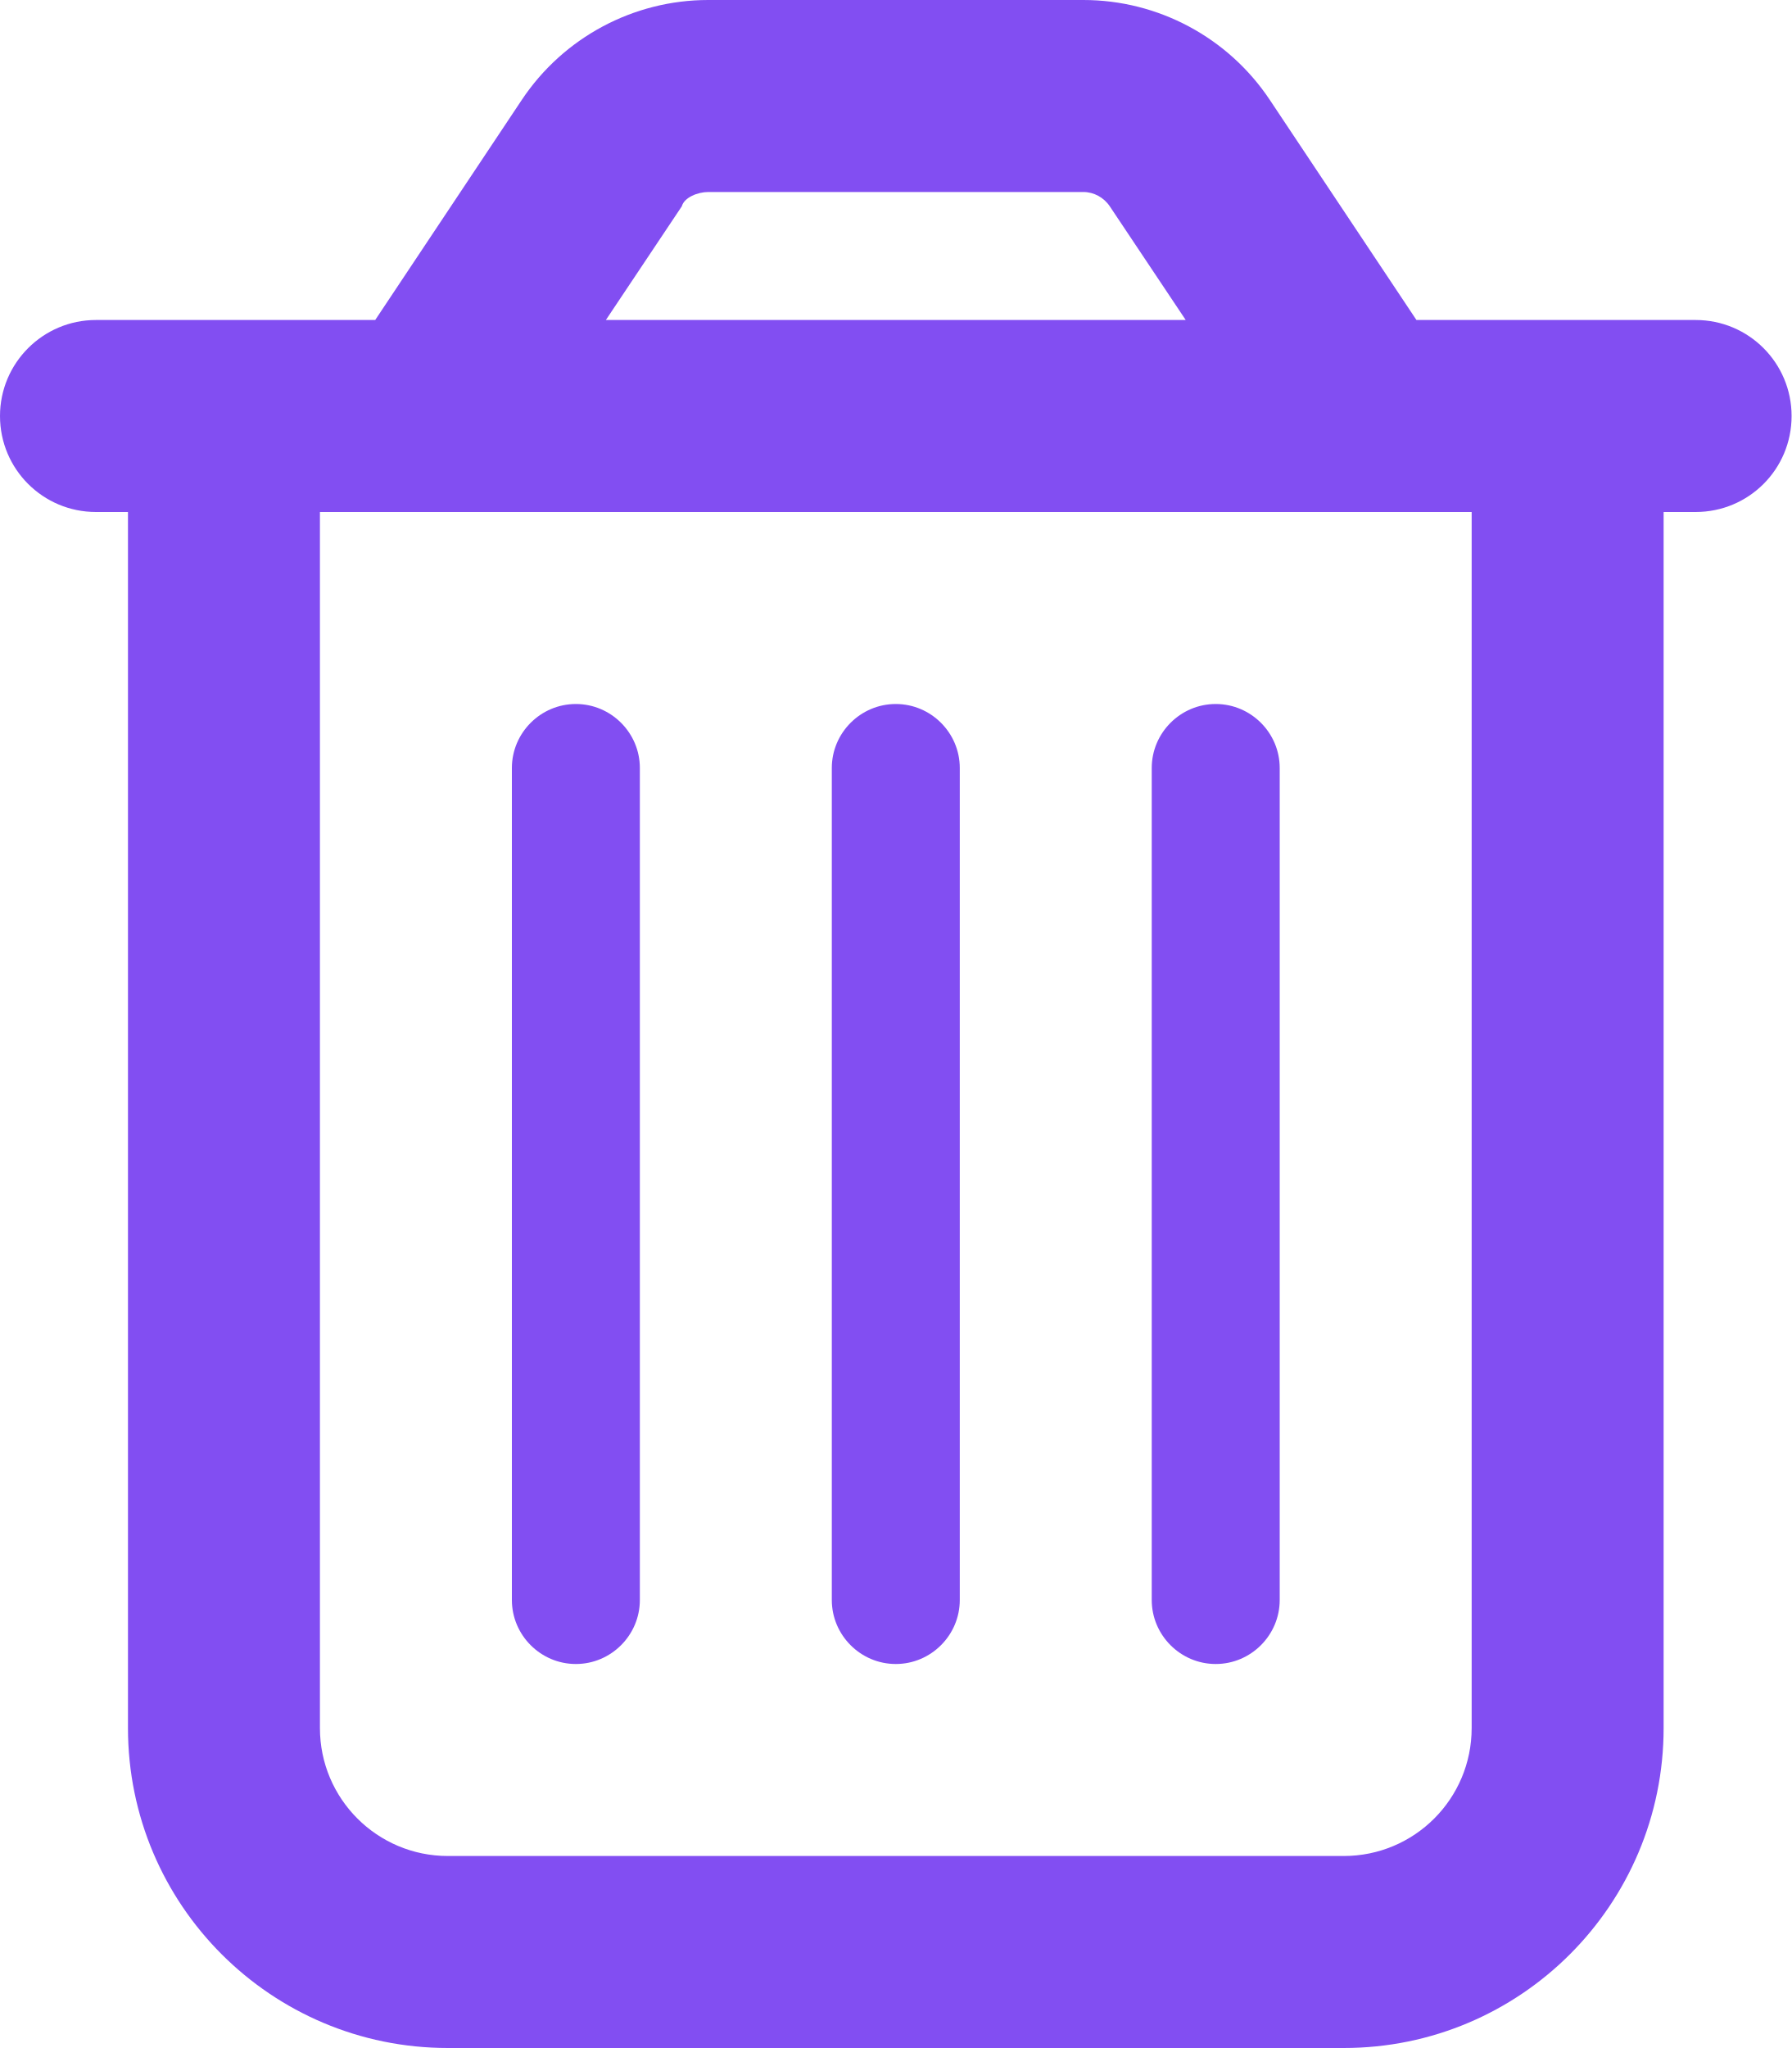
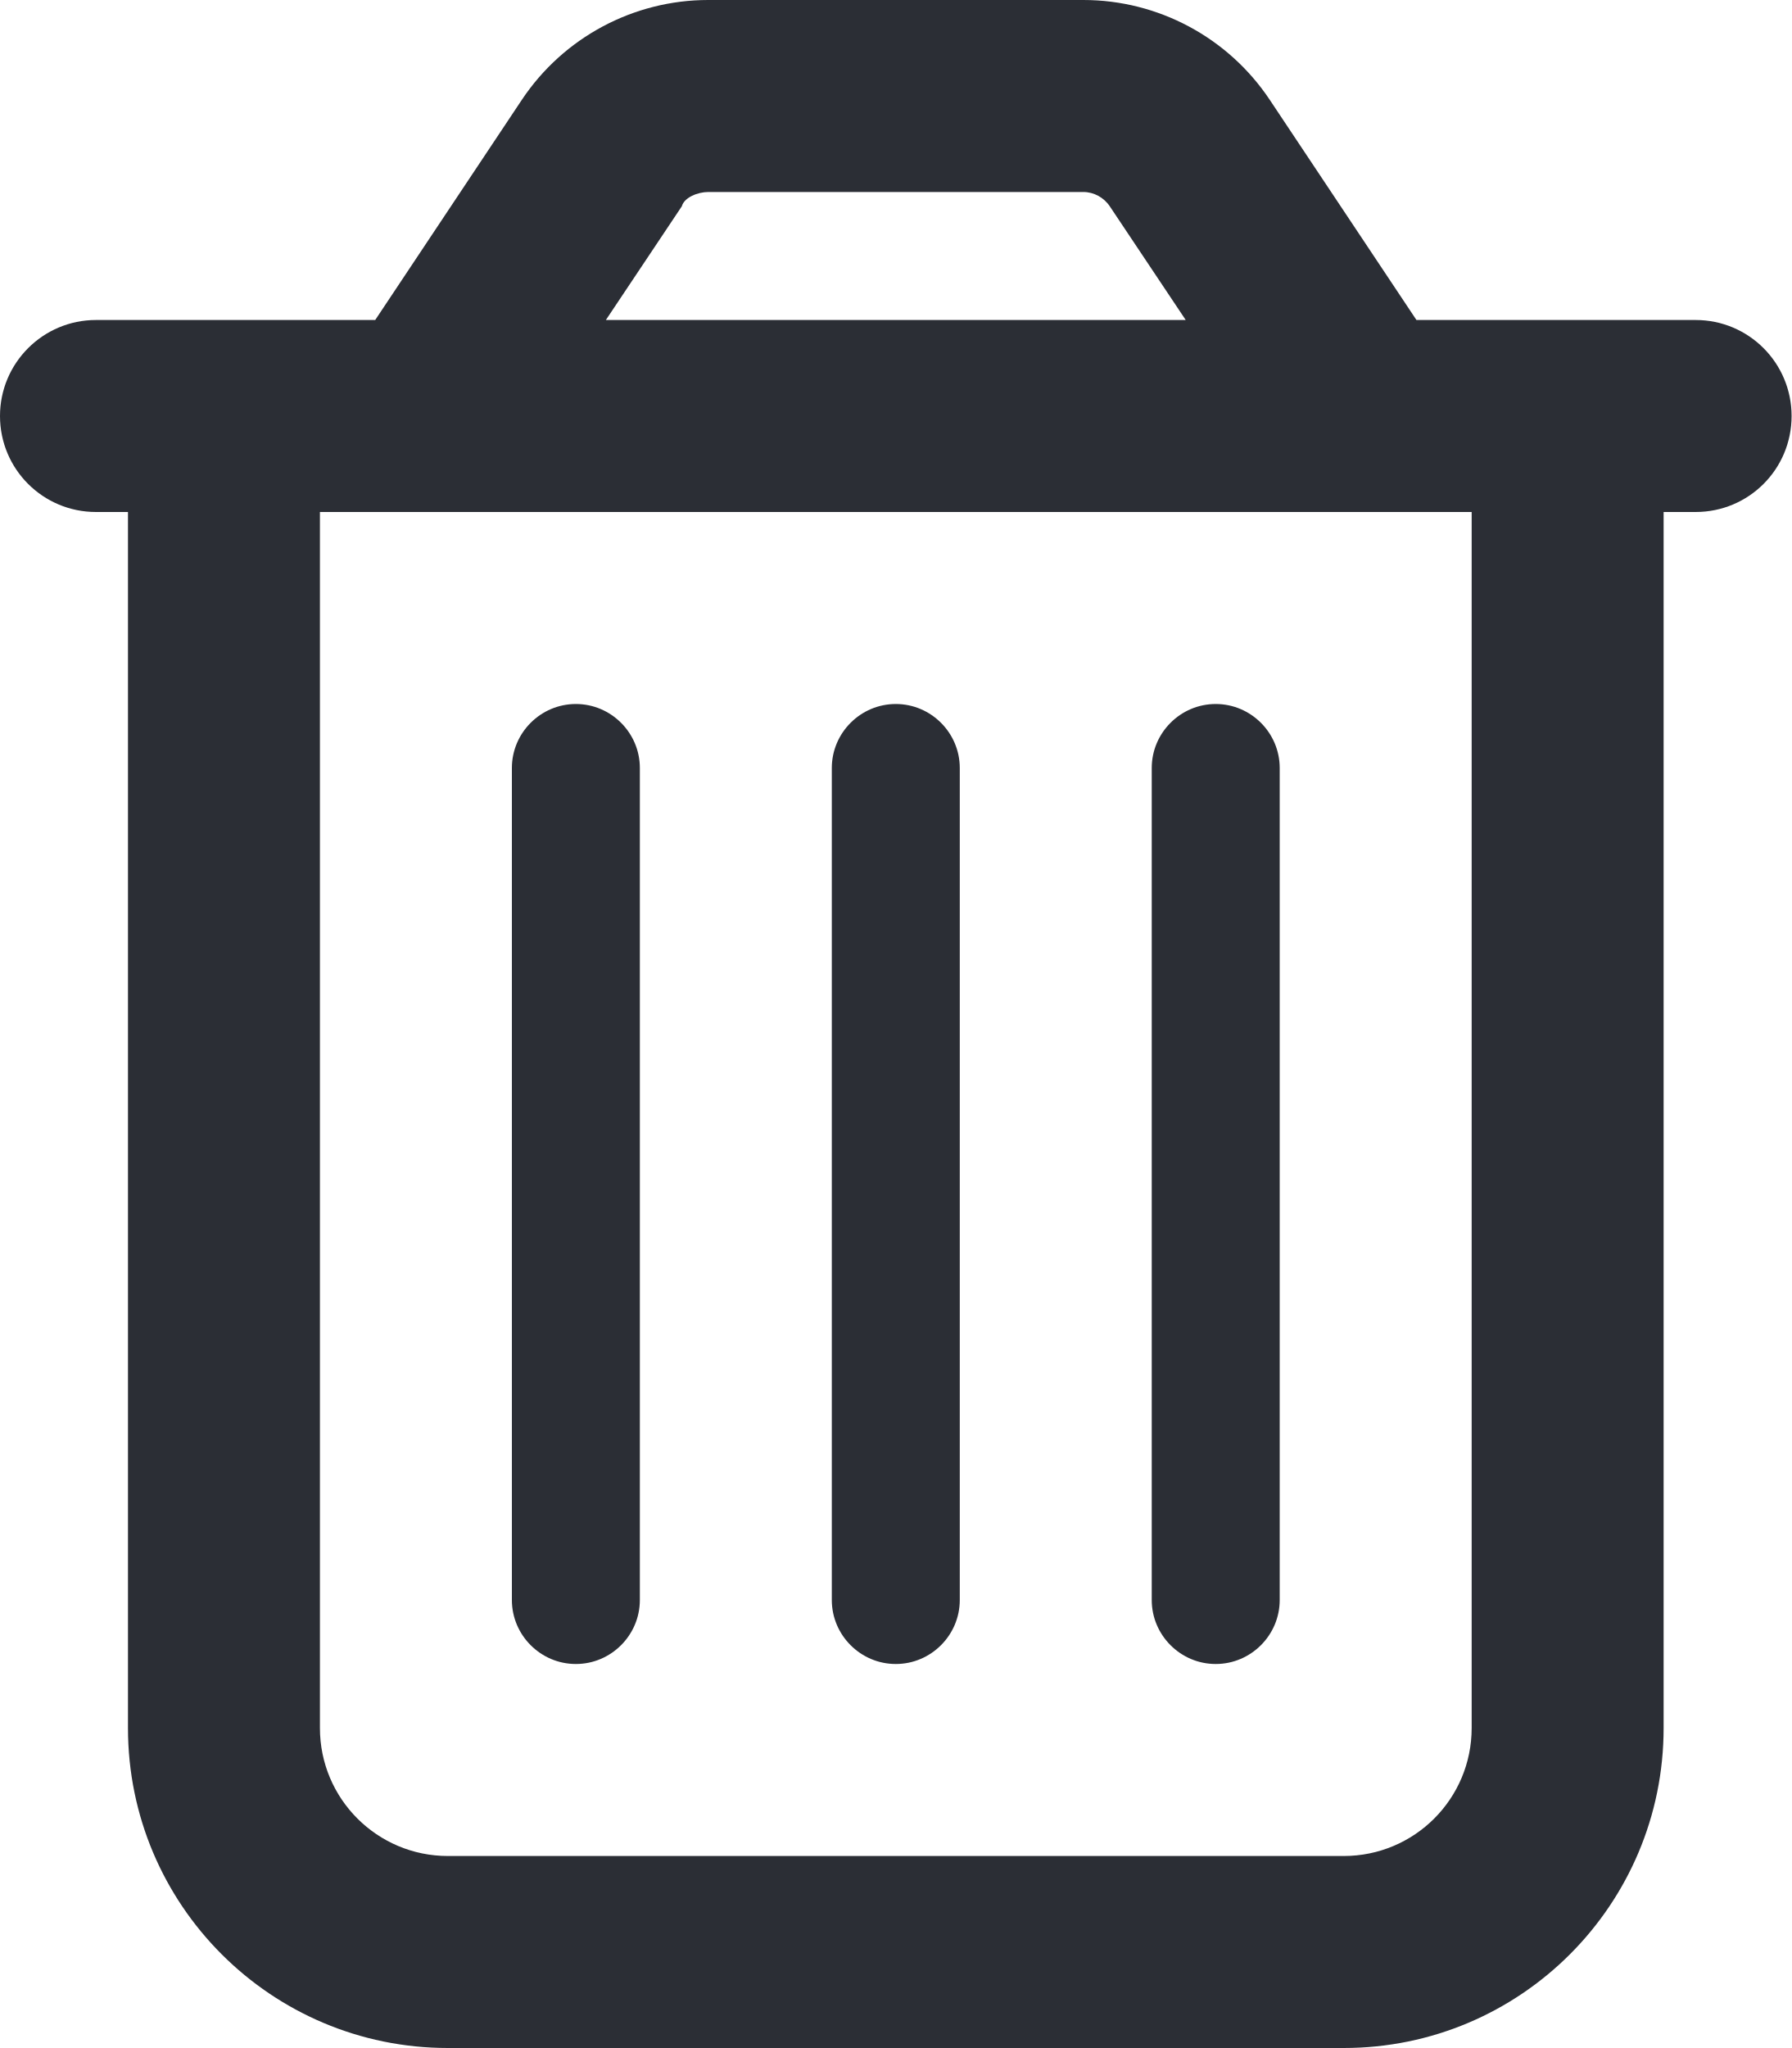
<svg xmlns="http://www.w3.org/2000/svg" width="28" height="32" viewBox="0 0 28 32" fill="none">
-   <path d="M10 25C10 25.55 9.55 26 9 26C8.45 26 8 25.55 8 25V12C8 11.45 8.45 11 9 11C9.55 11 10 11.45 10 12V25ZM15 25C15 25.55 14.55 26 14 26C13.45 26 13 25.55 13 25V12C13 11.45 13.45 11 14 11C14.55 11 15 11.45 15 12V25ZM20 25C20 25.55 19.55 26 19 26C18.45 26 18 25.55 18 25V12C18 11.45 18.45 11 19 11C19.55 11 20 11.45 20 12V25ZM19.844 1.559L22.137 5H26.5C27.331 5 28 5.672 28 6.5C28 7.331 27.331 8 26.5 8H26V27C26 29.762 23.762 32 21 32H7C4.239 32 2 29.762 2 27V8H1.5C0.672 8 0 7.331 0 6.5C0 5.672 0.672 5 1.5 5H5.864L8.156 1.559C8.806 0.585 9.9 0 11.069 0H16.931C18.1 0 19.194 0.585 19.844 1.559ZM9.469 5H18.531L17.344 3.223C17.25 3.084 17.094 3 16.931 3H11.069C10.906 3 10.694 3.084 10.656 3.223L9.469 5ZM5 27C5 28.106 5.896 29 7 29H21C22.106 29 23 28.106 23 27V8H5V27Z" fill="#824EF2" />
+   <path d="M10 25C10 25.55 9.55 26 9 26C8.45 26 8 25.55 8 25V12C8 11.45 8.45 11 9 11C9.55 11 10 11.45 10 12V25ZM15 25C15 25.55 14.55 26 14 26C13.45 26 13 25.55 13 25V12C13 11.45 13.45 11 14 11C14.55 11 15 11.45 15 12V25ZM20 25C20 25.55 19.55 26 19 26C18.45 26 18 25.55 18 25V12C18 11.45 18.45 11 19 11C19.55 11 20 11.45 20 12V25ZM19.844 1.559L22.137 5H26.5C27.331 5 28 5.672 28 6.5C28 7.331 27.331 8 26.5 8H26V27C26 29.762 23.762 32 21 32H7C4.239 32 2 29.762 2 27V8H1.5C0.672 8 0 7.331 0 6.5C0 5.672 0.672 5 1.5 5H5.864L8.156 1.559C8.806 0.585 9.9 0 11.069 0H16.931C18.1 0 19.194 0.585 19.844 1.559ZM9.469 5H18.531L17.344 3.223C17.25 3.084 17.094 3 16.931 3H11.069C10.906 3 10.694 3.084 10.656 3.223L9.469 5ZM5 27C5 28.106 5.896 29 7 29H21C22.106 29 23 28.106 23 27V8H5V27Z" fill="#2b2e35" />
</svg>
